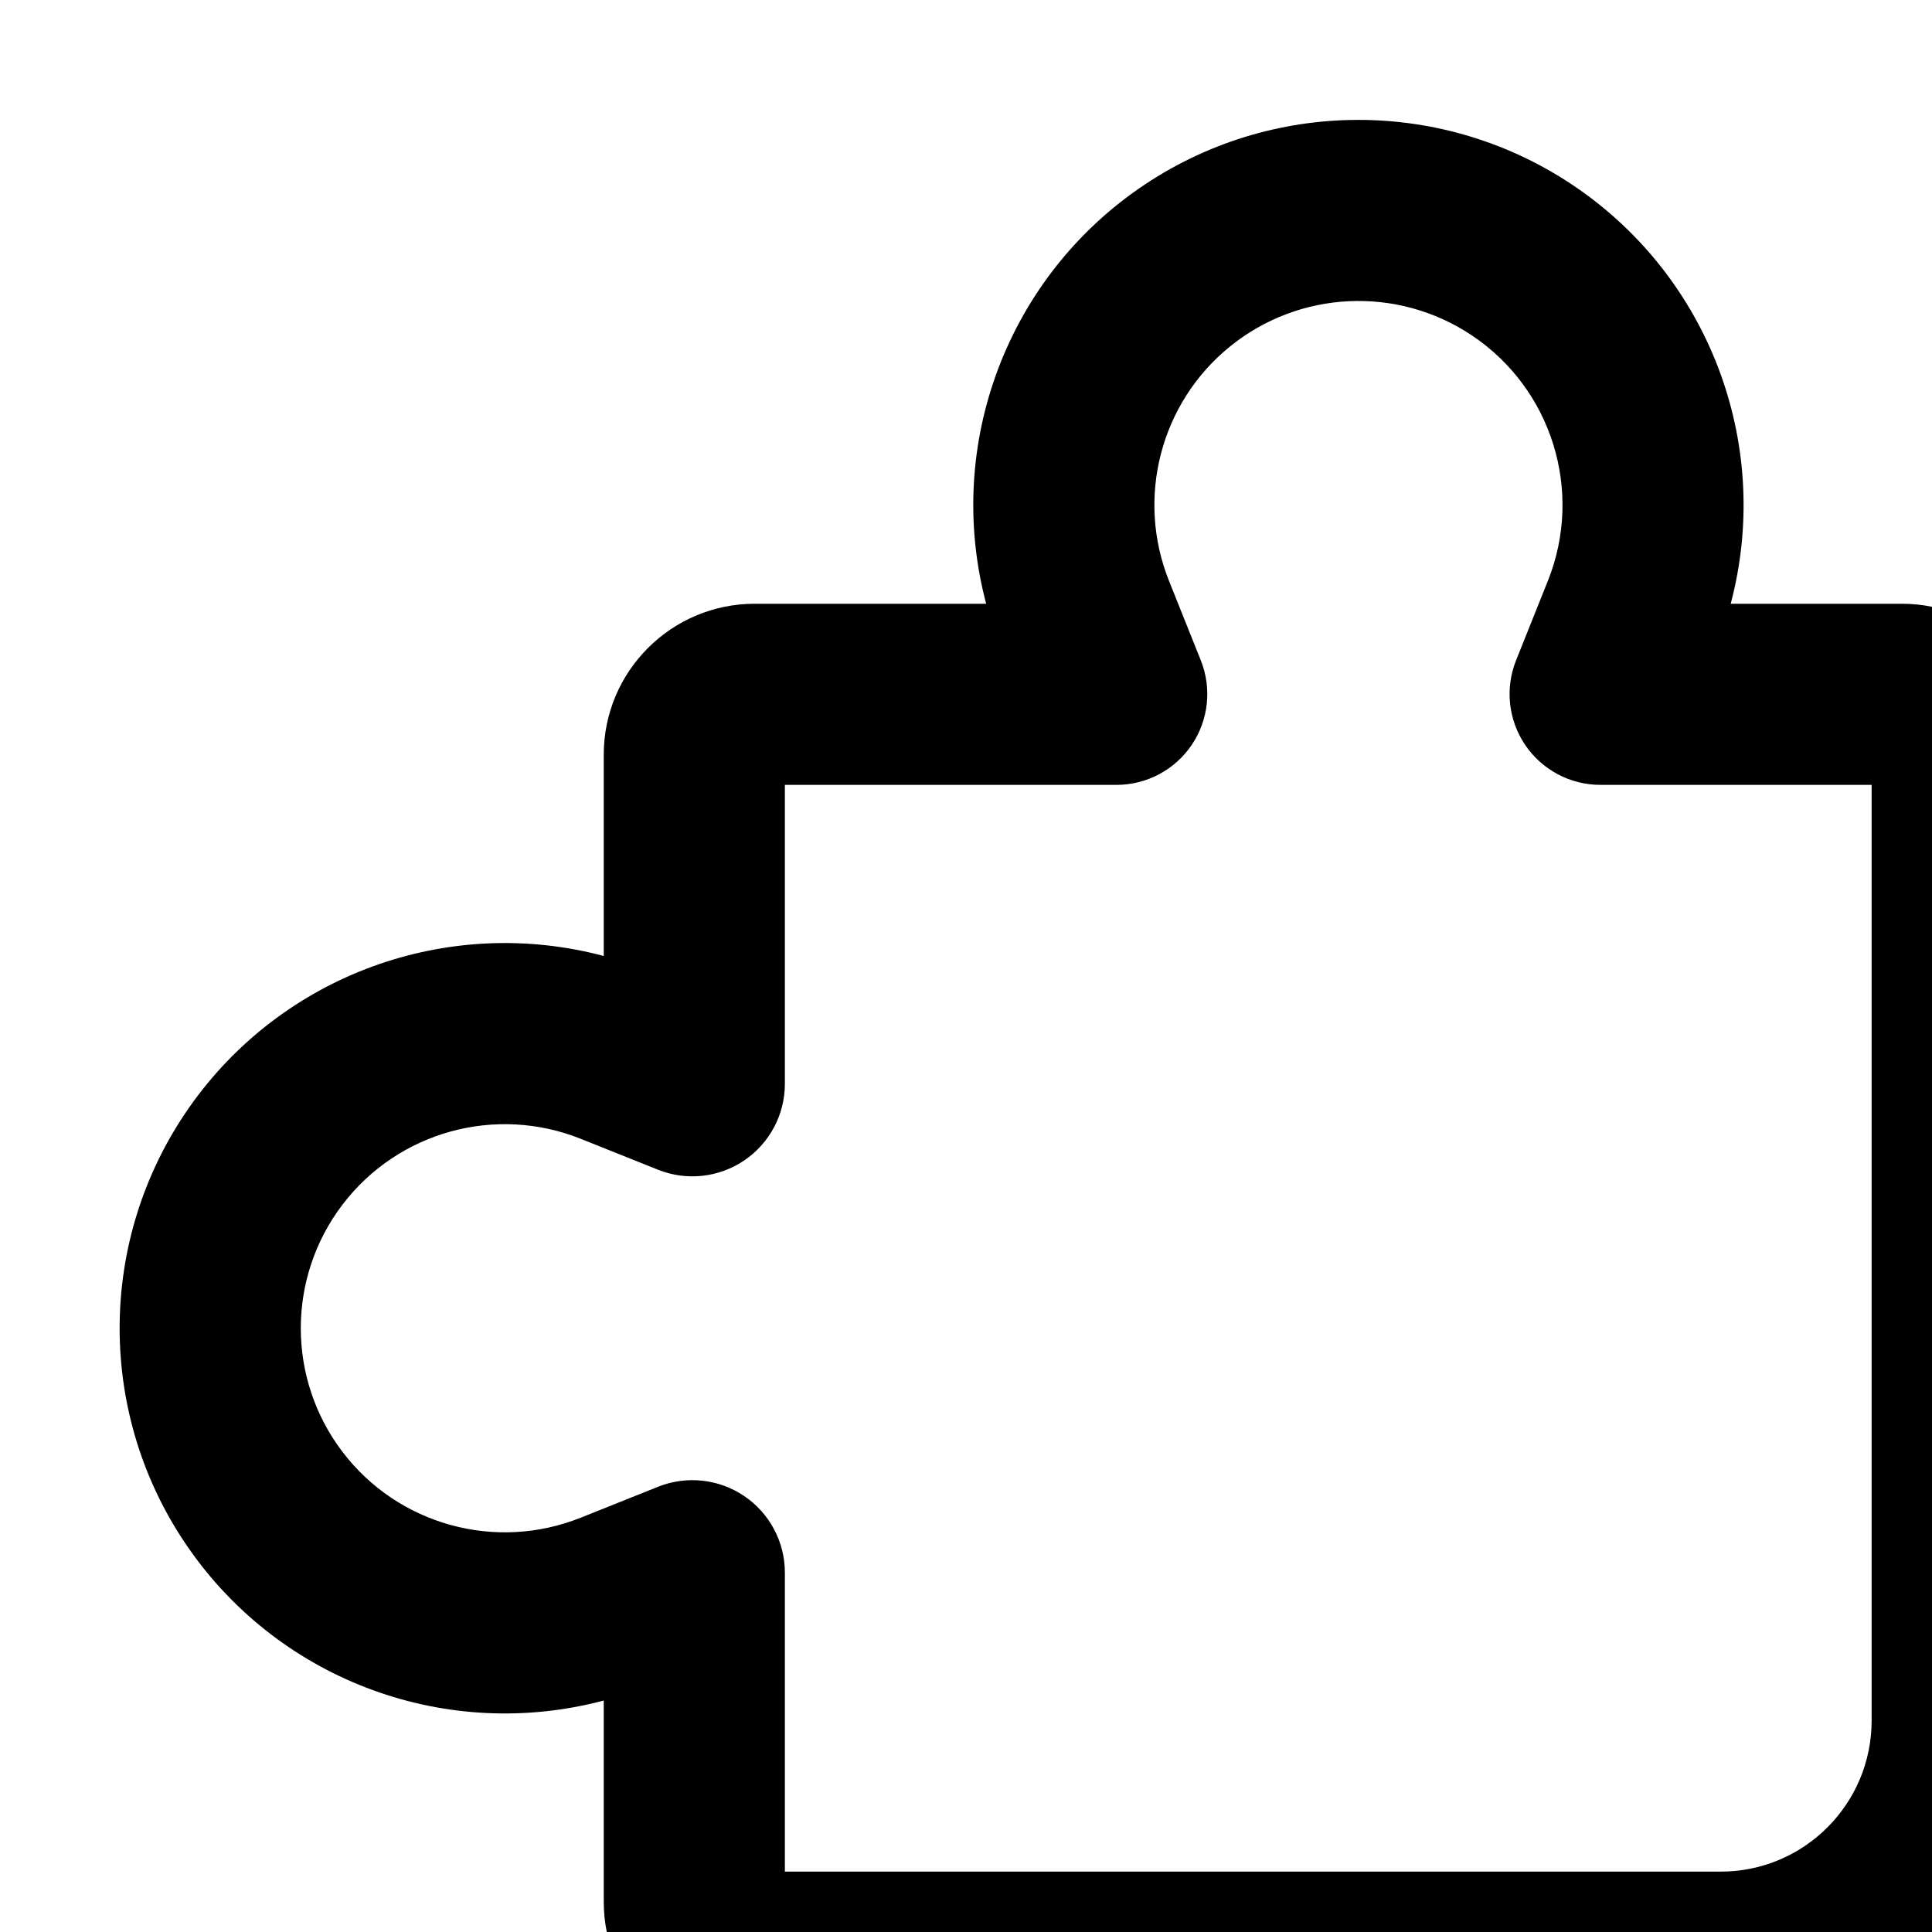
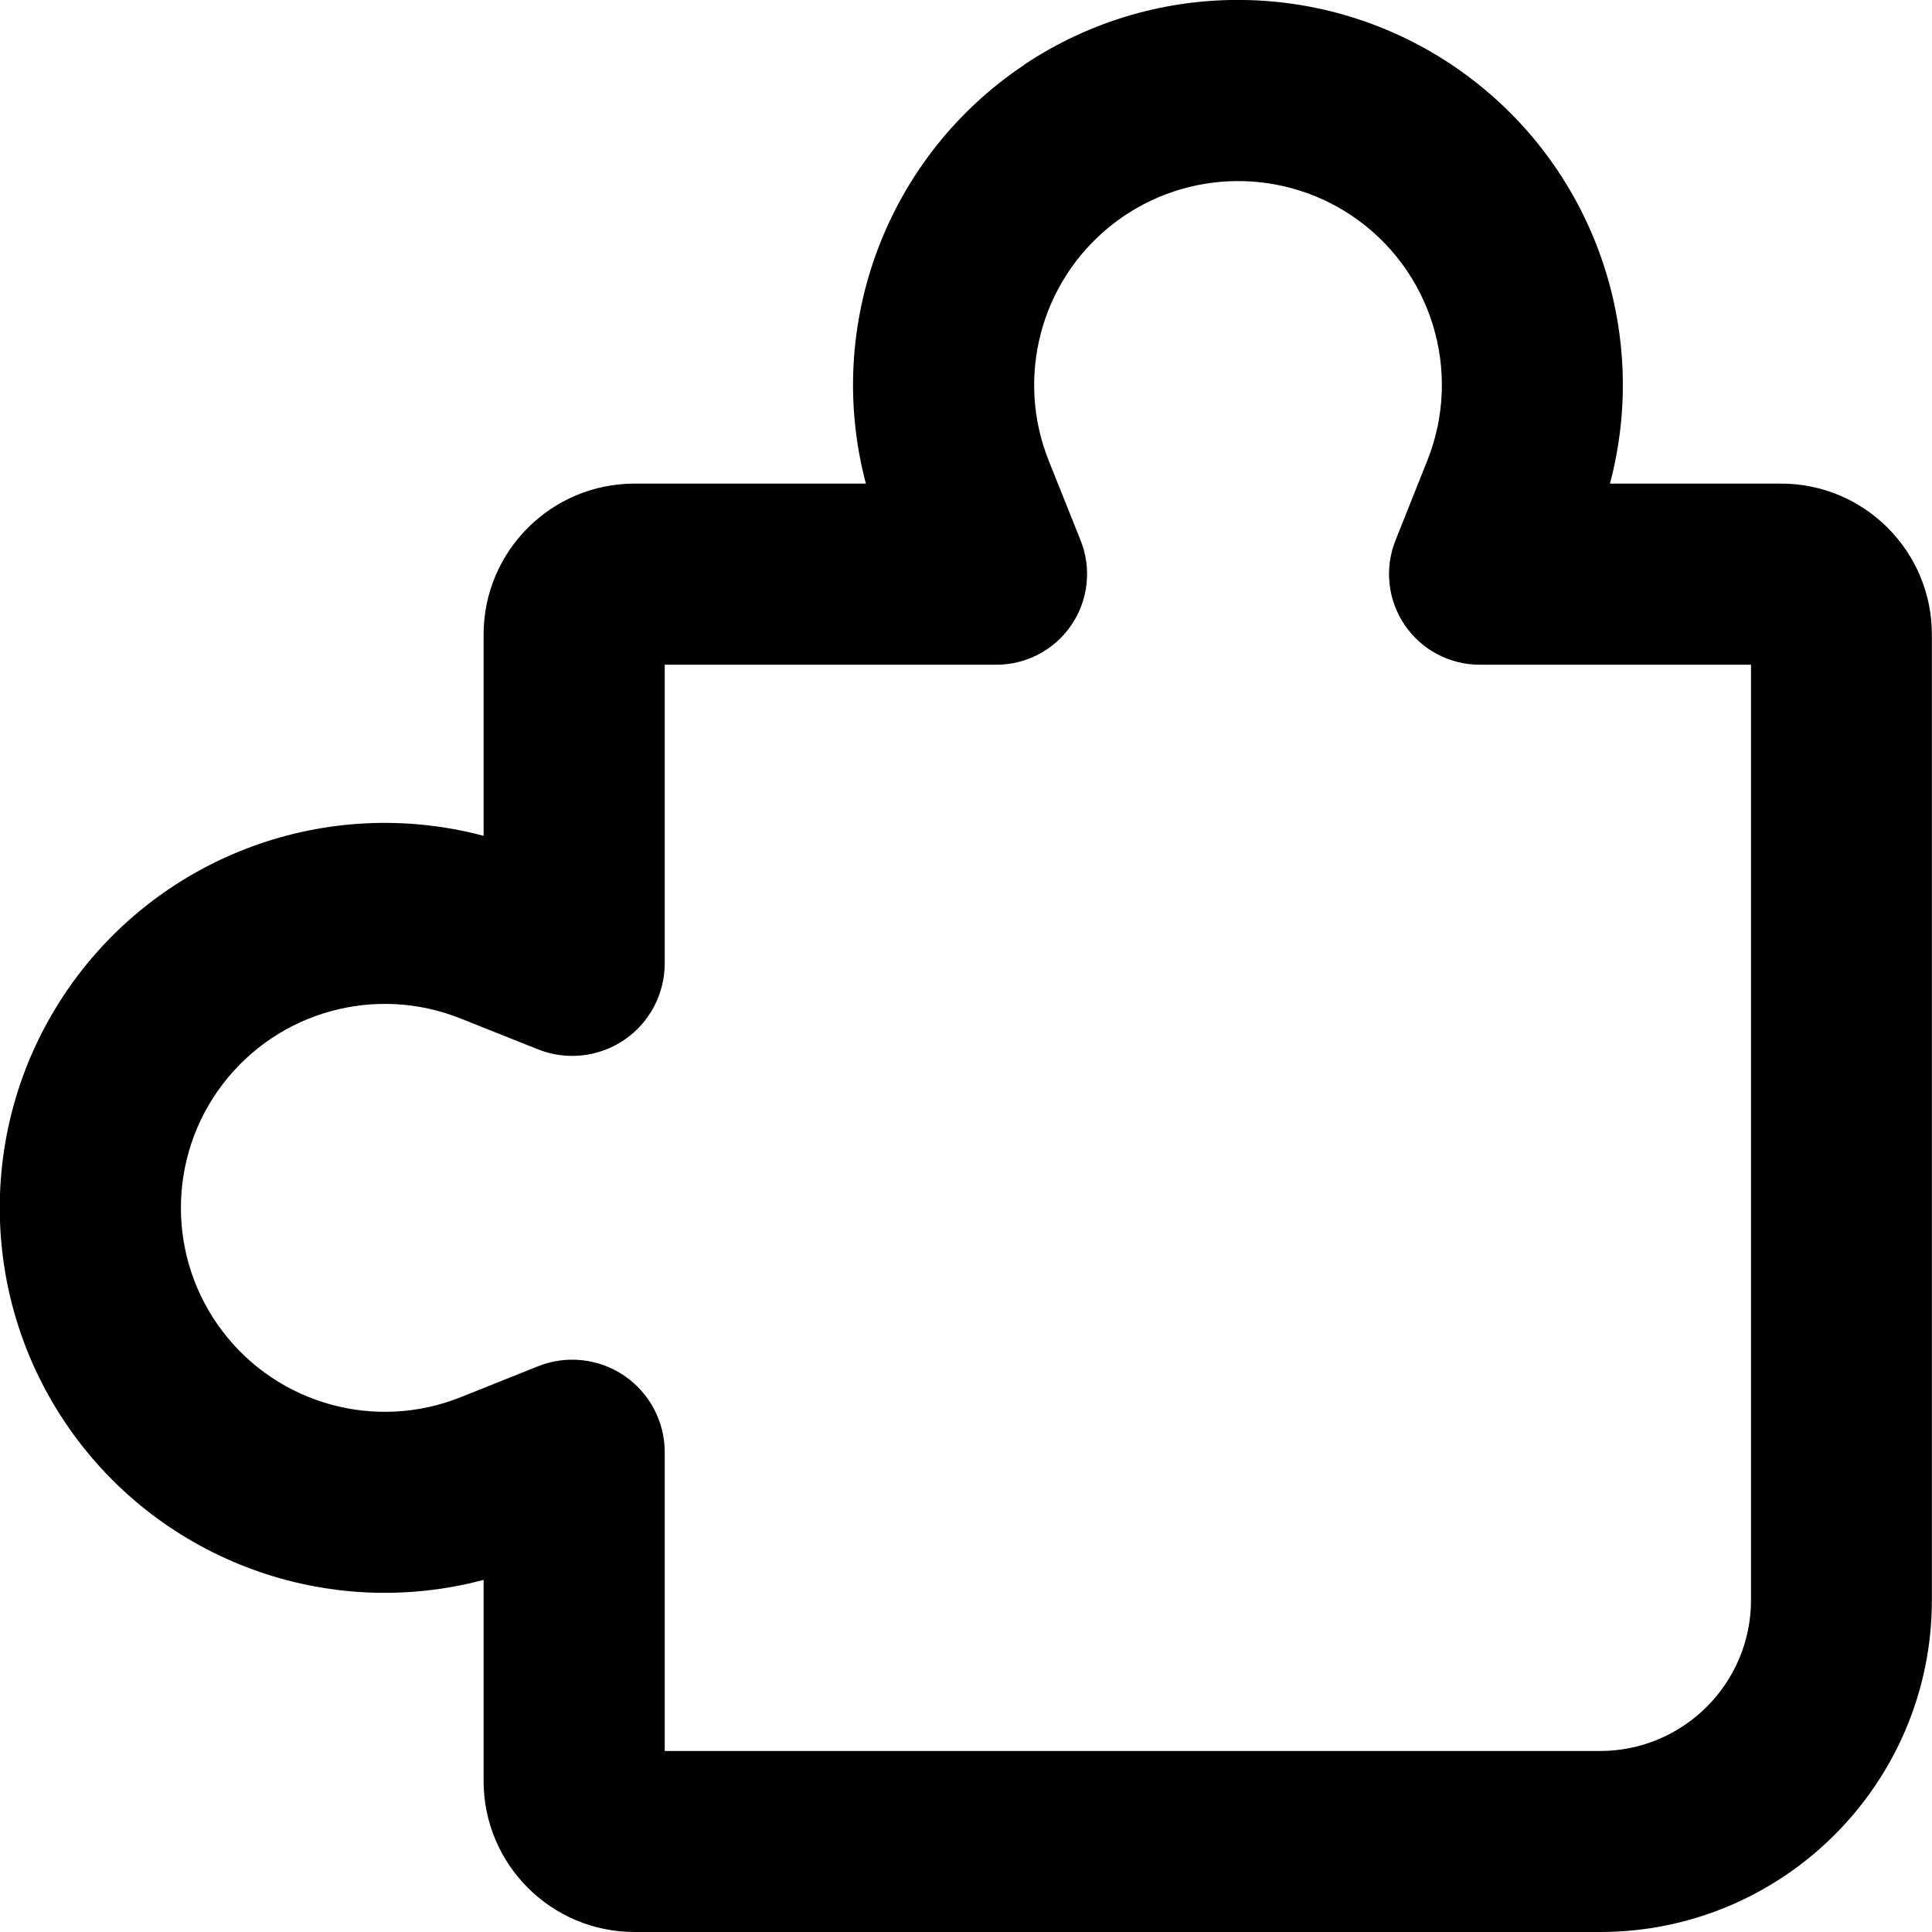
<svg xmlns="http://www.w3.org/2000/svg" fill="currentColor" class="vi" viewBox="0 0 16 16">
-   <path d="M12.187 2.776A1.69 1.69 0 0 0 9.681 4.81l.264.66a.752.752 0 0 1-.697 1.03H6.5v2.476a.766.766 0 0 1-1.051.711l-.64-.256a1.69 1.69 0 1 0 0 3.138l.64-.256a.766.766 0 0 1 1.051.711V15.5h7.75c.69 0 1.25-.56 1.25-1.25V6.5h-2.248a.752.752 0 0 1-.697-1.03l.264-.66a1.69 1.69 0 0 0-.632-2.034ZM9.481 1.528A3.19 3.19 0 0 1 14.333 5h1.417c.69 0 1.25.56 1.25 1.25v8A2.75 2.75 0 0 1 14.25 17h-8C5.56 17 5 16.44 5 15.75v-1.667a3.19 3.19 0 1 1 0-6.166V6.25C5 5.56 5.56 5 6.25 5h1.917a3.19 3.19 0 0 1 1.314-3.472Z" />
+   <path d="M11.19 1.783a1.689 1.689 0 0 0-2.505 2.032l.264.66a.751.751 0 0 1-.698 1.03H5.505V7.98a.766.766 0 0 1-1.05.71l-.64-.255a1.689 1.689 0 1 0 0 3.136l.64-.256a.766.766 0 0 1 1.05.711v2.475h7.746c.69 0 1.25-.56 1.25-1.25V5.505h-2.247a.751.751 0 0 1-.697-1.03l.263-.66a1.689 1.689 0 0 0-.63-2.032ZM8.483.535a3.188 3.188 0 0 1 4.85 3.47h1.417c.69 0 1.249.56 1.249 1.25v7.996A2.749 2.749 0 0 1 13.251 16H5.255c-.69 0-1.25-.56-1.25-1.25v-1.666a3.188 3.188 0 1 1 0-6.162V5.255c0-.69.56-1.25 1.25-1.25h1.916A3.188 3.188 0 0 1 8.484.536Z" />
</svg>
